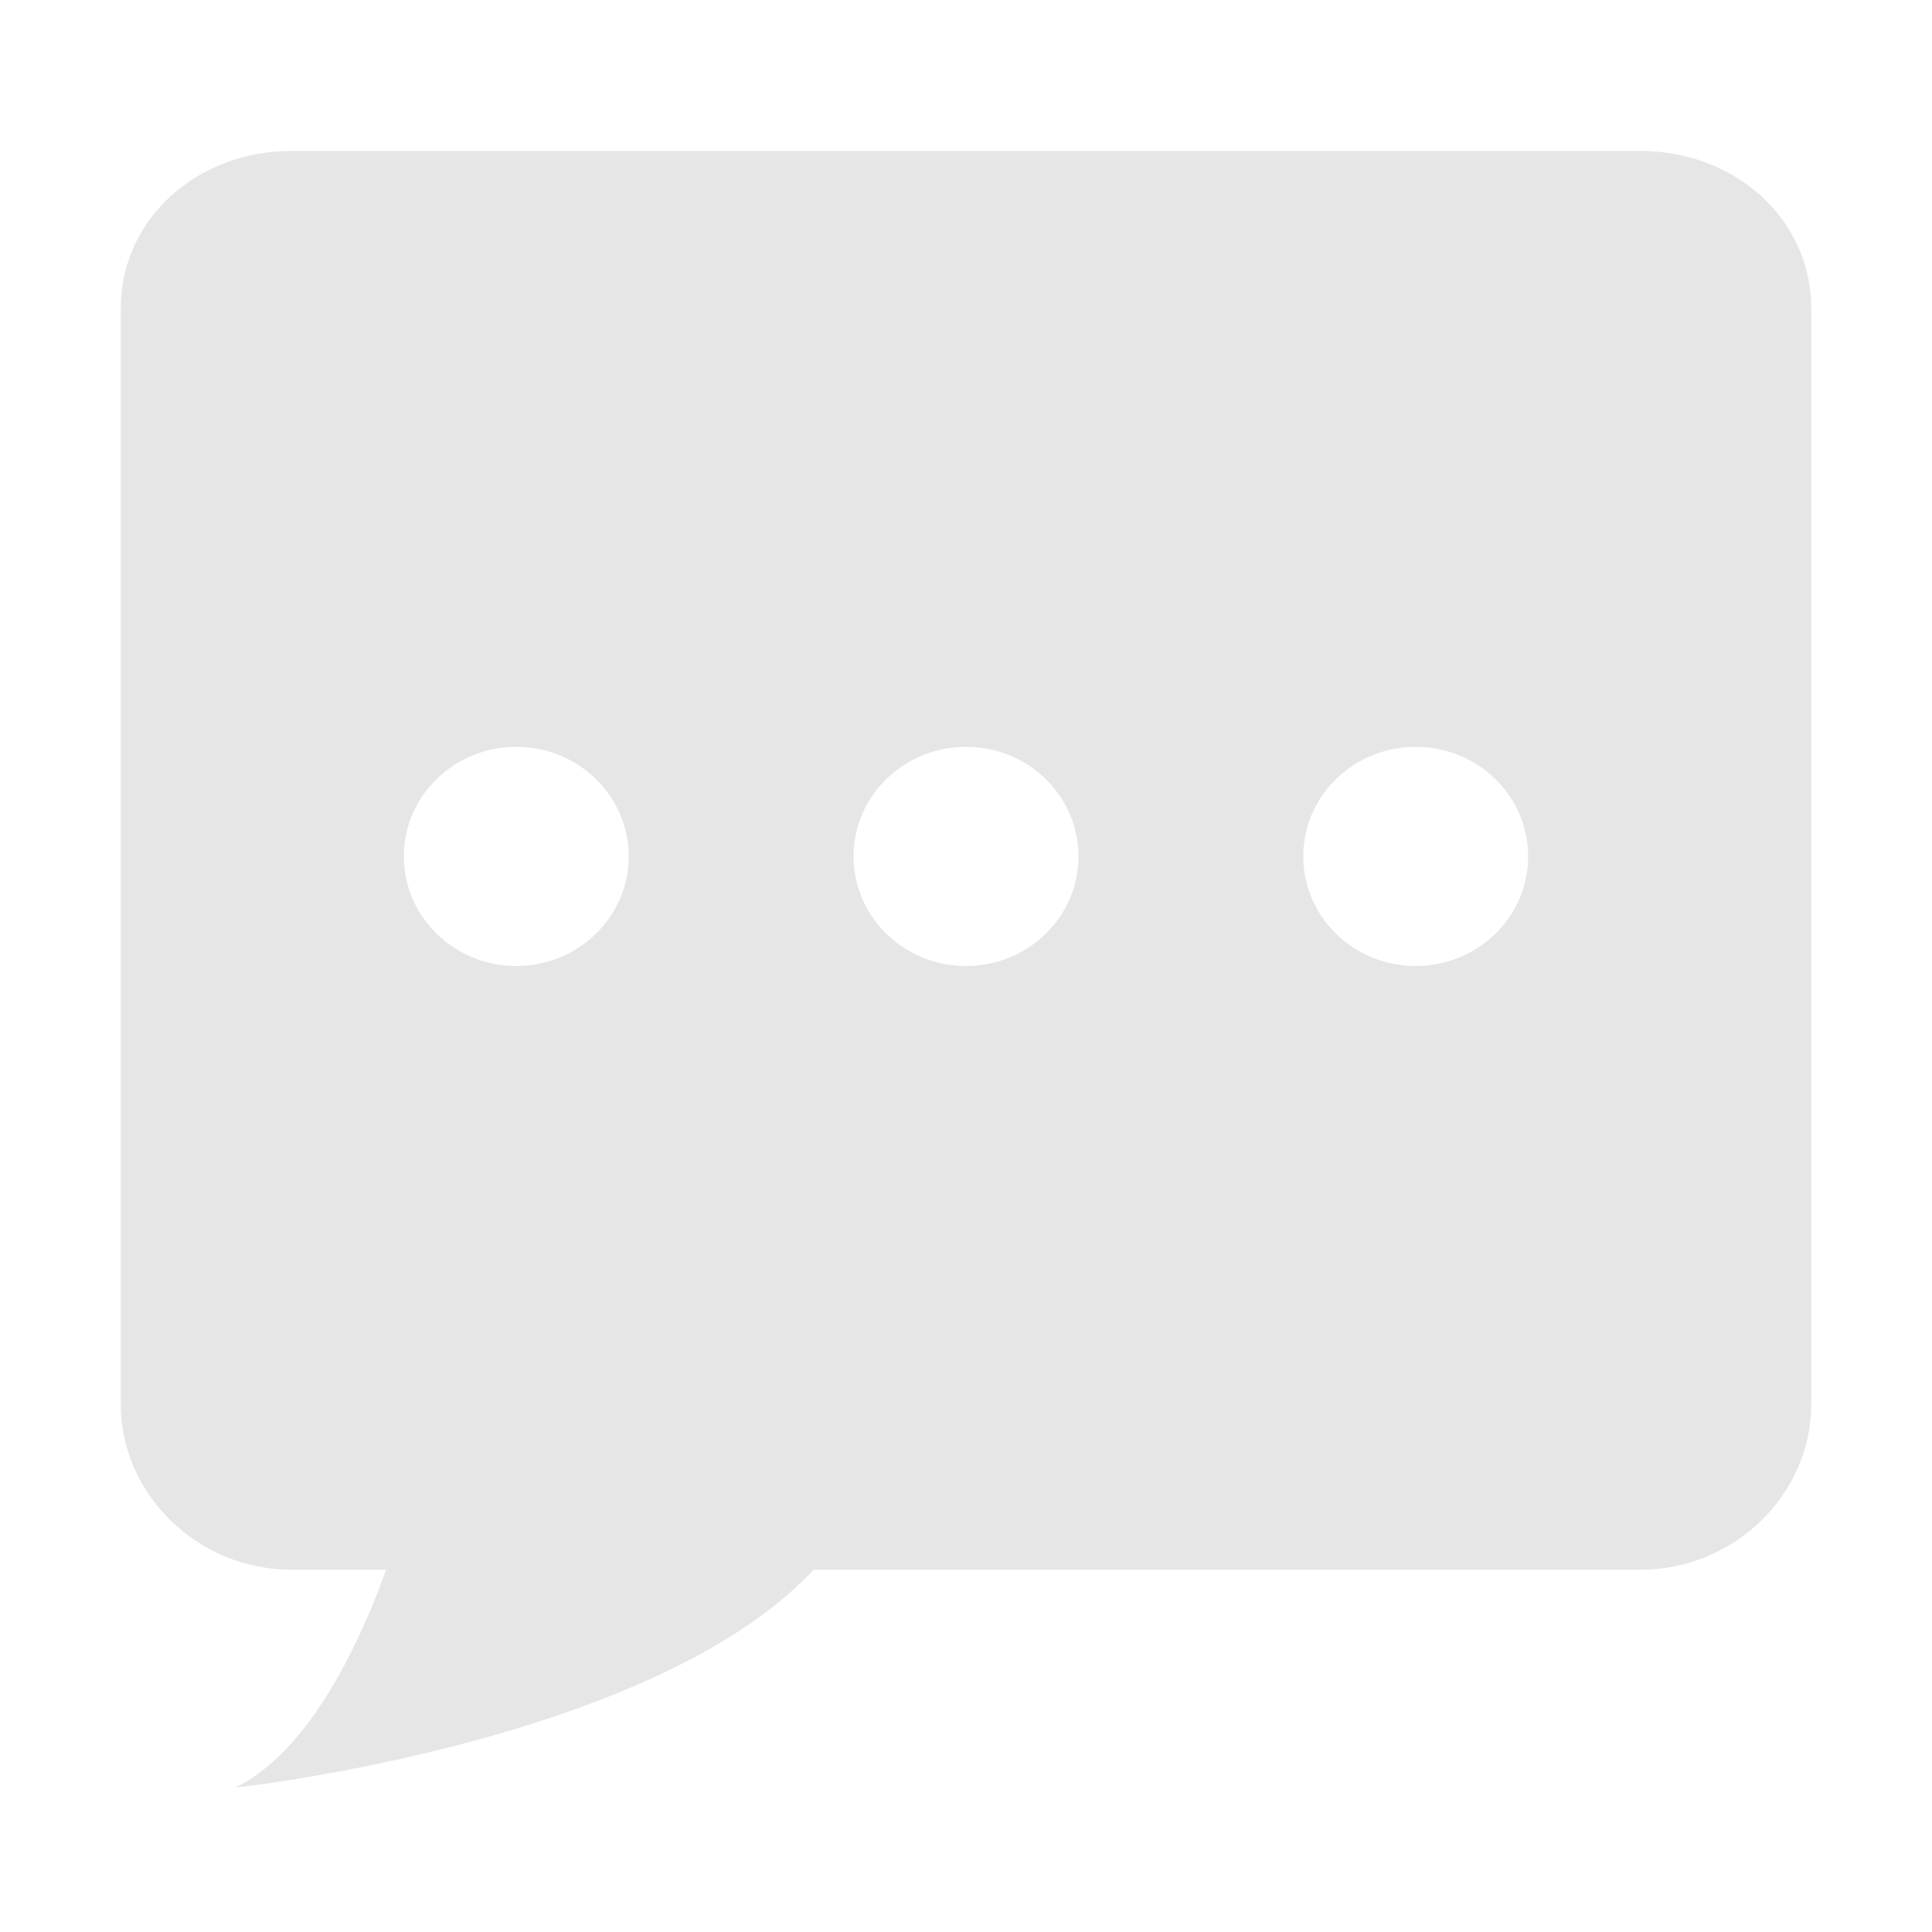
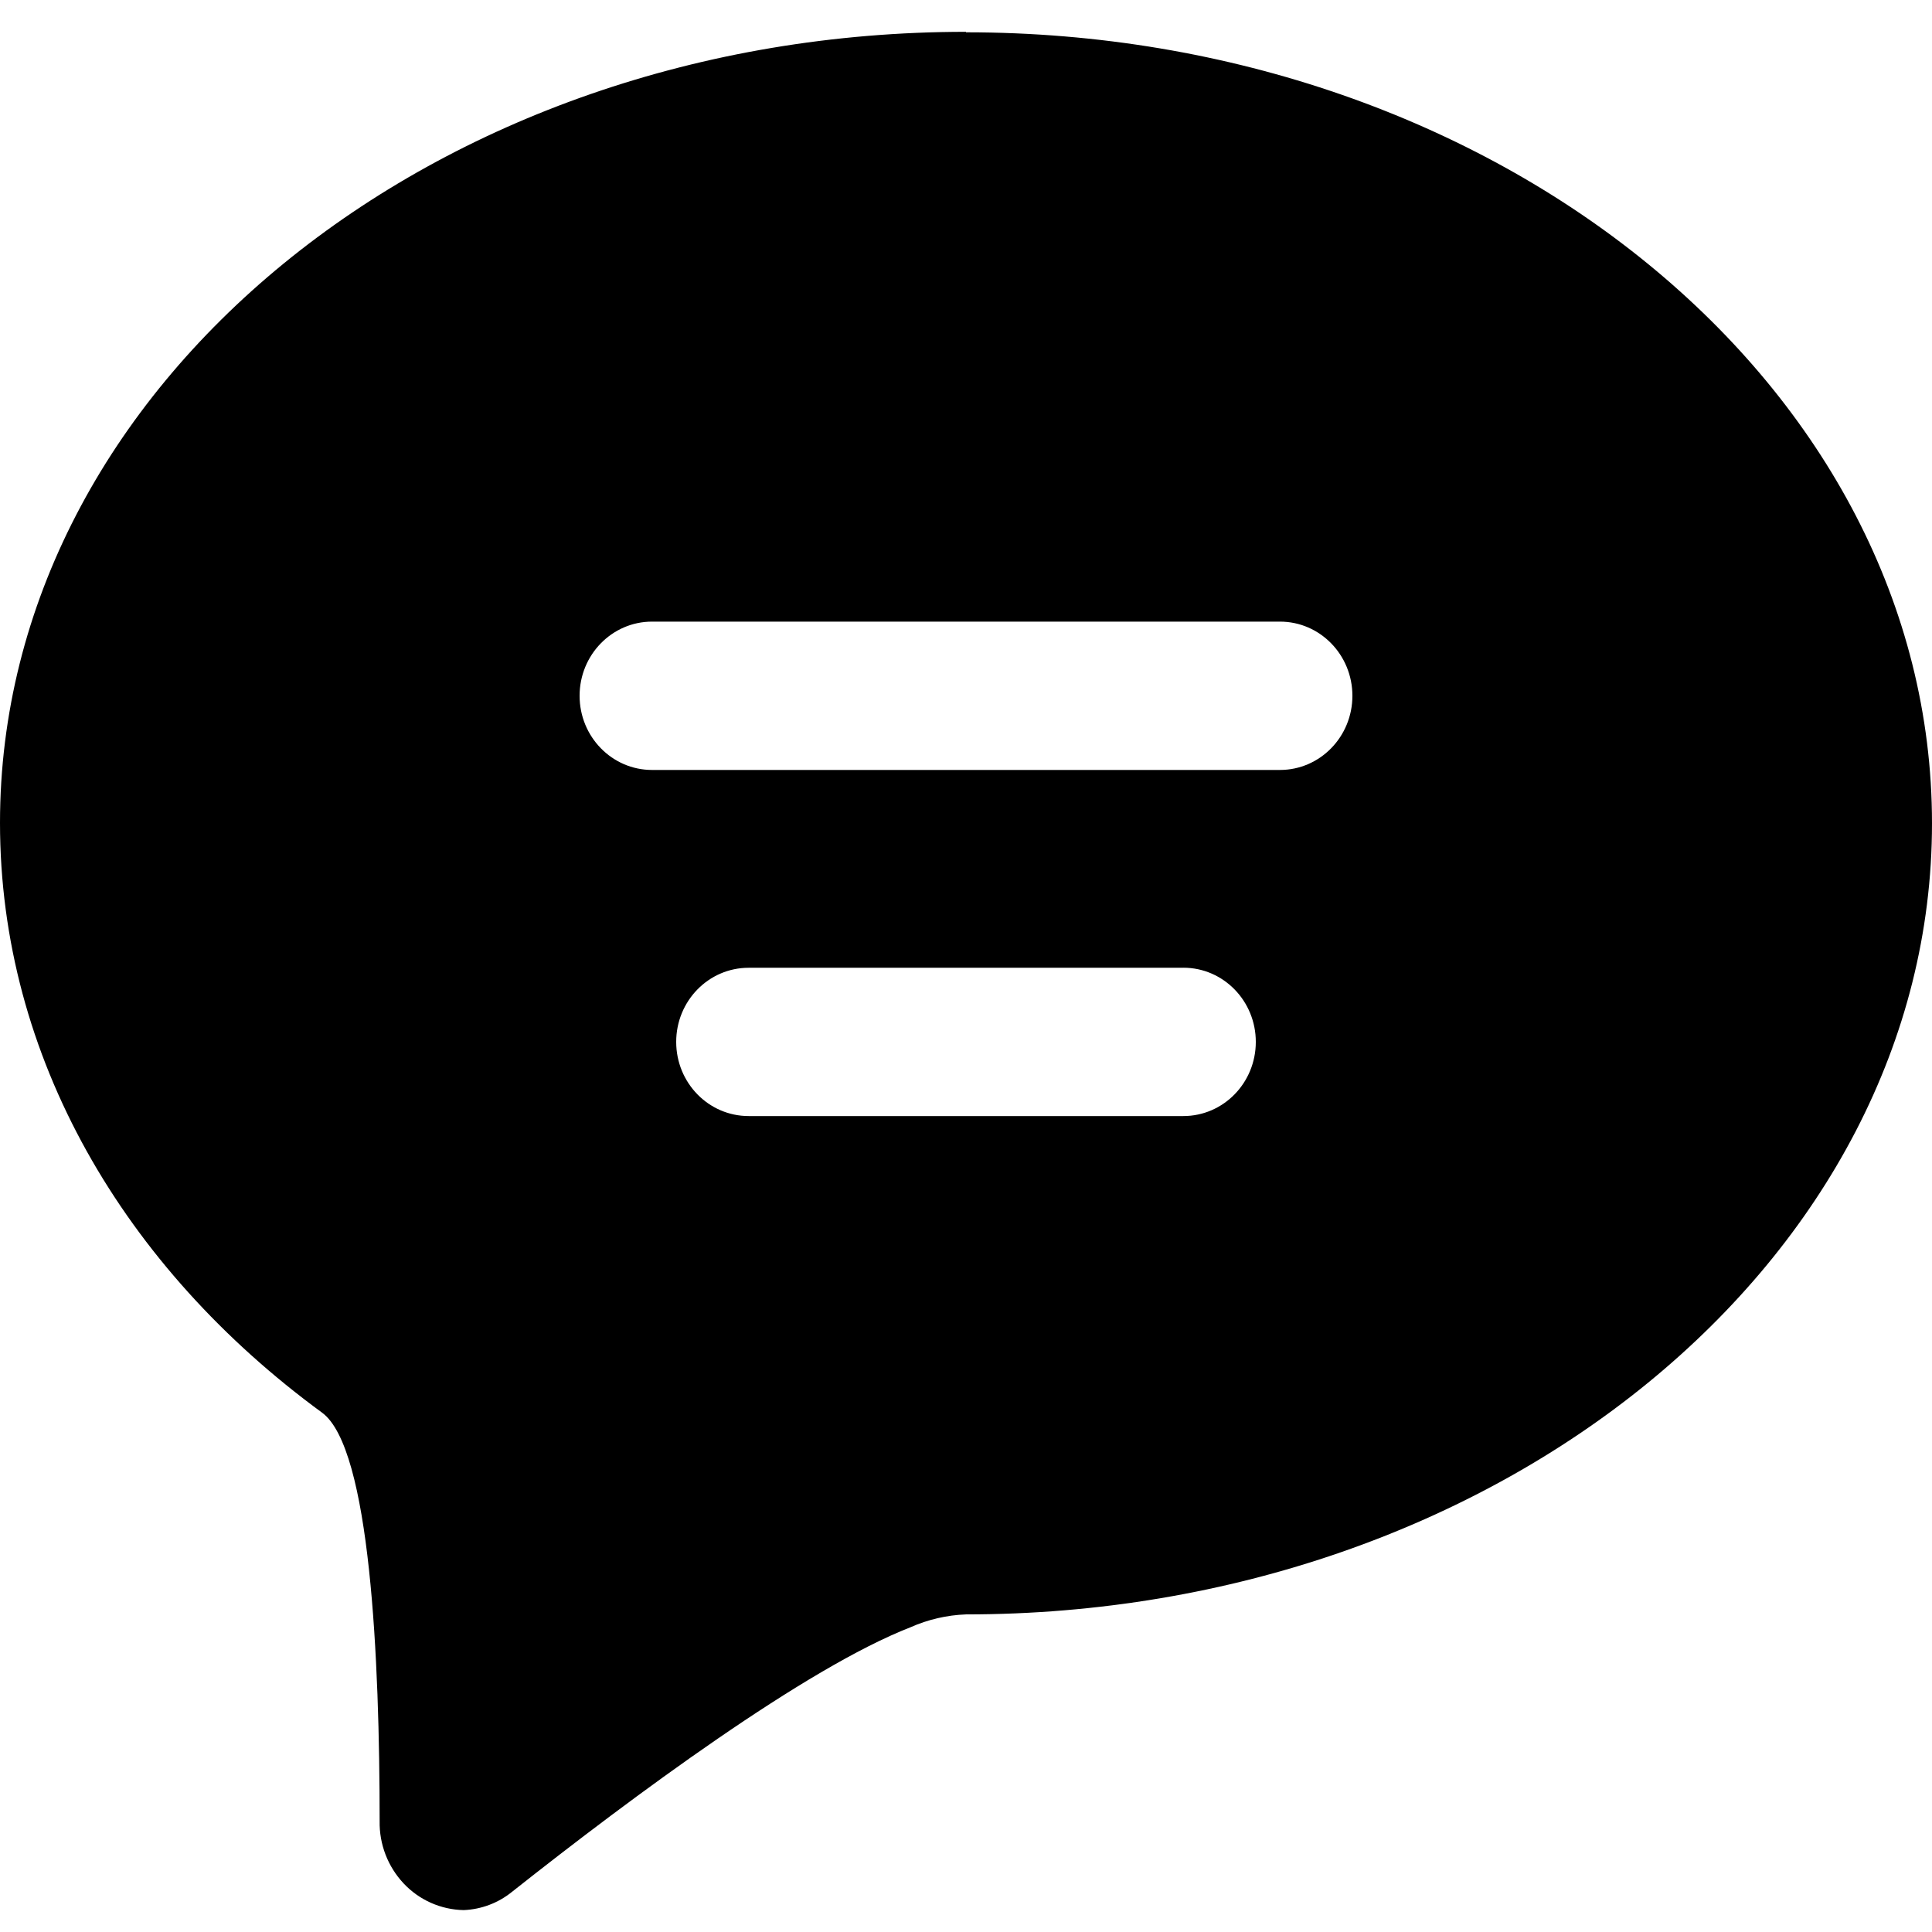
- <svg xmlns="http://www.w3.org/2000/svg" t="1702560481271" class="icon" viewBox="0 0 1024 1024" version="1.1" p-id="9571" width="200" height="200">
-   <path d="M214.032 802.32c0 0-29.792 116.128-89.376 145.168 0 0 268.16-29.04 327.744-145.168L214.032 802.32zM869.568 80 154.448 80C105.072 80 64 115.504 64 163.584l0 580.656C64 792.336 105.072 832 154.448 832l715.12 0C918.928 832 960 792.336 960 744.24L960 163.584C960 115.504 918.928 80 869.568 80zM273.632 512c-32.912 0-59.6-26.016-59.6-58.096 0-32.064 26.672-58.064 59.6-58.064s59.6 26 59.6 58.064C333.232 485.984 306.544 512 273.632 512zM512 512c-32.912 0-59.6-26.016-59.6-58.096 0-32.064 26.672-58.064 59.6-58.064 32.944 0 59.616 26 59.616 58.064C571.616 485.984 544.944 512 512 512zM750.352 512c-32.912 0-59.6-26.016-59.6-58.096 0-32.064 26.688-58.064 59.6-58.064 32.944 0 59.6 26 59.6 58.064C809.952 485.984 783.296 512 750.352 512z" fill="#e6e6e6" p-id="9572" />
+ <svg xmlns="http://www.w3.org/2000/svg" t="1702604706852" class="icon" viewBox="0 0 1024 1024" version="1.1" p-id="9775" width="200" height="200">
+   <path d="M512 16.839v0.284c281.6 0 512 187.876 512 419.271s-230.4 419.271-512 419.271a79.844 79.844 0 0 0-29.44 6.827c-55.296 21.504-146.944 89.372-211.2 140.231a43.435 43.435 0 0 1-25.6 9.671 44.828 44.828 0 0 1-31.829-14.137 46.99 46.99 0 0 1-12.715-33.024c0-85.419-4.864-197.604-30.464-216.462C65.792 671.972 0 560.356 0 436.139 0 204.487 230.4 16.868 512 16.868z m166.4 312.633h-332.8c-21.22 0-38.4 17.607-38.4 39.31 0 21.703 17.18 39.31 38.4 39.31h332.8c21.22 0 38.4-17.607 38.4-39.31 0-21.703-17.18-39.31-38.4-39.31z m-51.2 183.467h-230.4c-21.22 0-38.4 17.579-38.4 39.282 0 21.732 17.18 39.31 38.4 39.31h230.4c21.22 0 38.4-17.579 38.4-39.31 0-21.703-17.18-39.31-38.4-39.31z" fill="#000000" p-id="9776" />
</svg>
